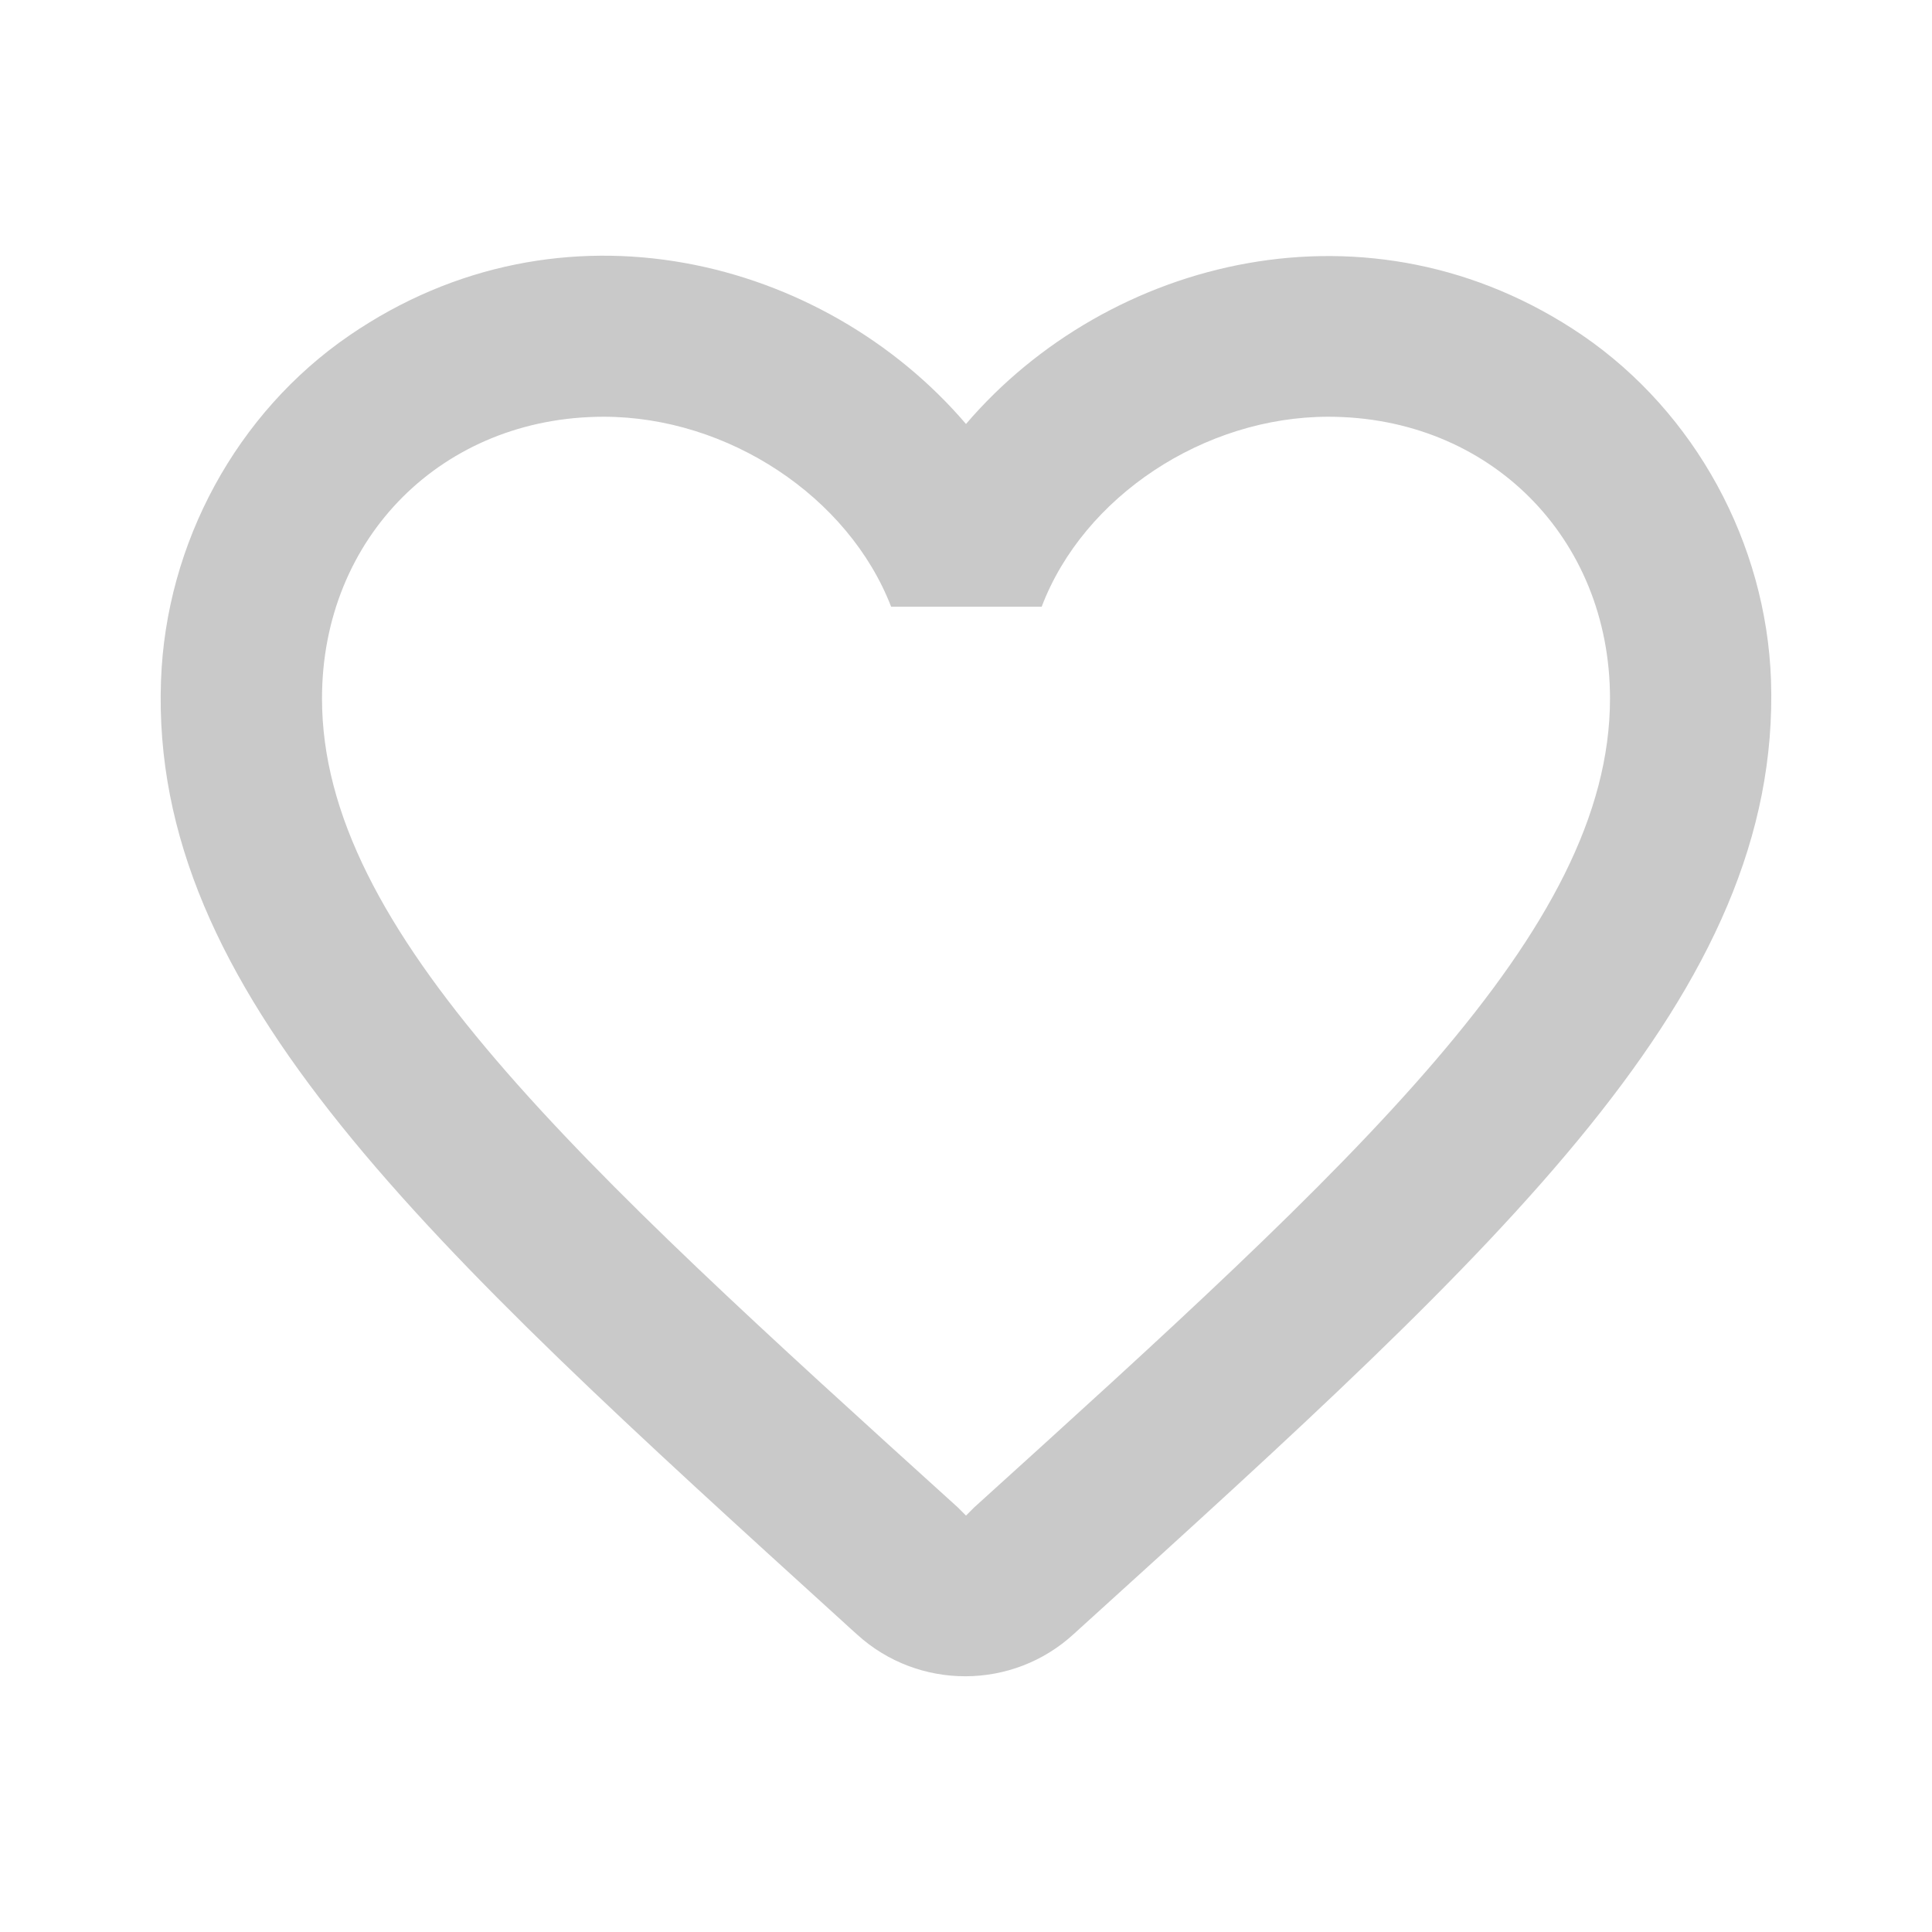
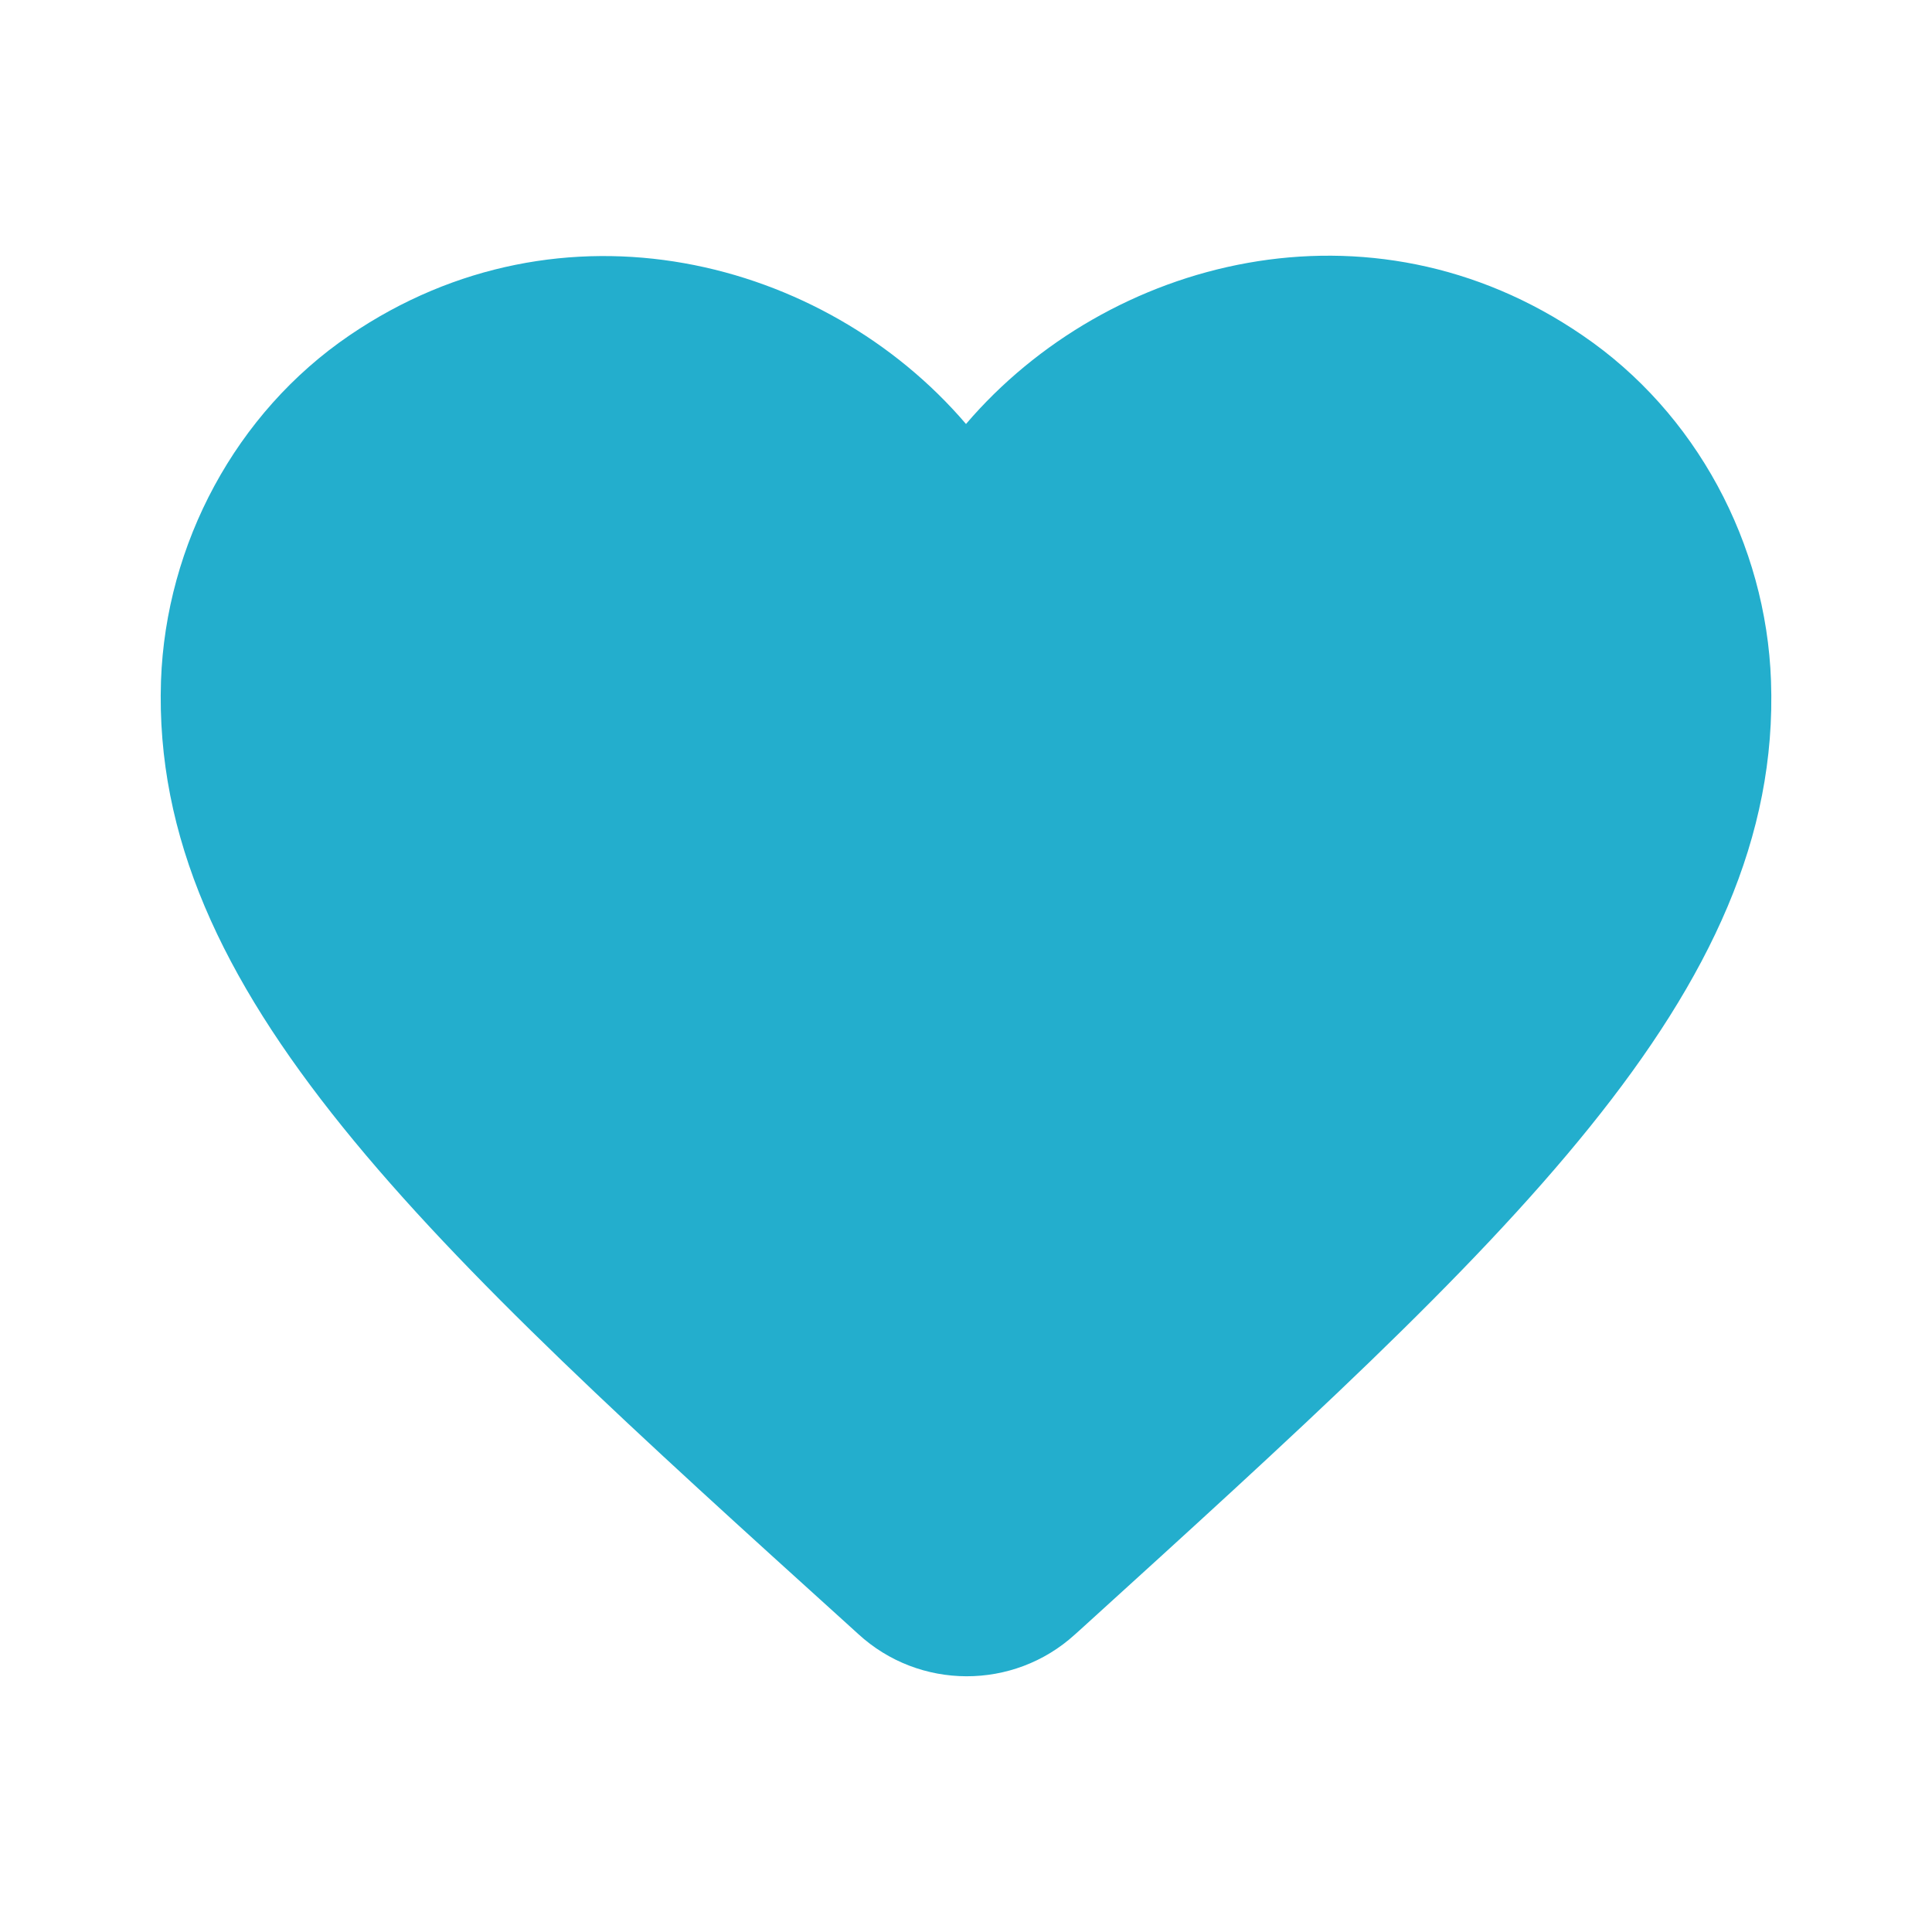
<svg xmlns="http://www.w3.org/2000/svg" width="24" height="24" viewBox="0 0 24 24" fill="none">
-   <path fill-rule="evenodd" clip-rule="evenodd" d="M12 5.267C13.76 3.207 17.02 2.367 19.66 4.167C21.06 5.127 21.94 6.747 22 8.447C22.13 12.327 18.7 15.437 13.45 20.197L13.34 20.297C12.58 20.997 11.41 20.997 10.65 20.307L10.55 20.217L10.49 20.162C5.274 15.423 1.861 12.322 2 8.457C2.06 6.747 2.94 5.127 4.34 4.167C6.98 2.357 10.24 3.207 12 5.267ZM12 18.827L12.1 18.727C16.86 14.417 20 11.567 20 8.677C20 6.677 18.5 5.177 16.5 5.177C14.96 5.177 13.46 6.167 12.94 7.537H11.07C10.54 6.167 9.04 5.177 7.5 5.177C5.5 5.177 4 6.677 4 8.677C4 11.567 7.14 14.417 11.9 18.727L12 18.827Z" fill="#C9C9C9" />
+   <path d="M13.35 20.307C12.59 20.997 11.42 20.997 10.66 20.297L10.55 20.197C5.3 15.447 1.87 12.337 2 8.457C2.06 6.757 2.93 5.127 4.34 4.167C6.98 2.367 10.24 3.207 12 5.267C13.76 3.207 17.02 2.357 19.66 4.167C21.07 5.127 21.94 6.757 22 8.457C22.14 12.337 18.7 15.447 13.45 20.217L13.35 20.307Z" fill="#23AECD" />
</svg>
